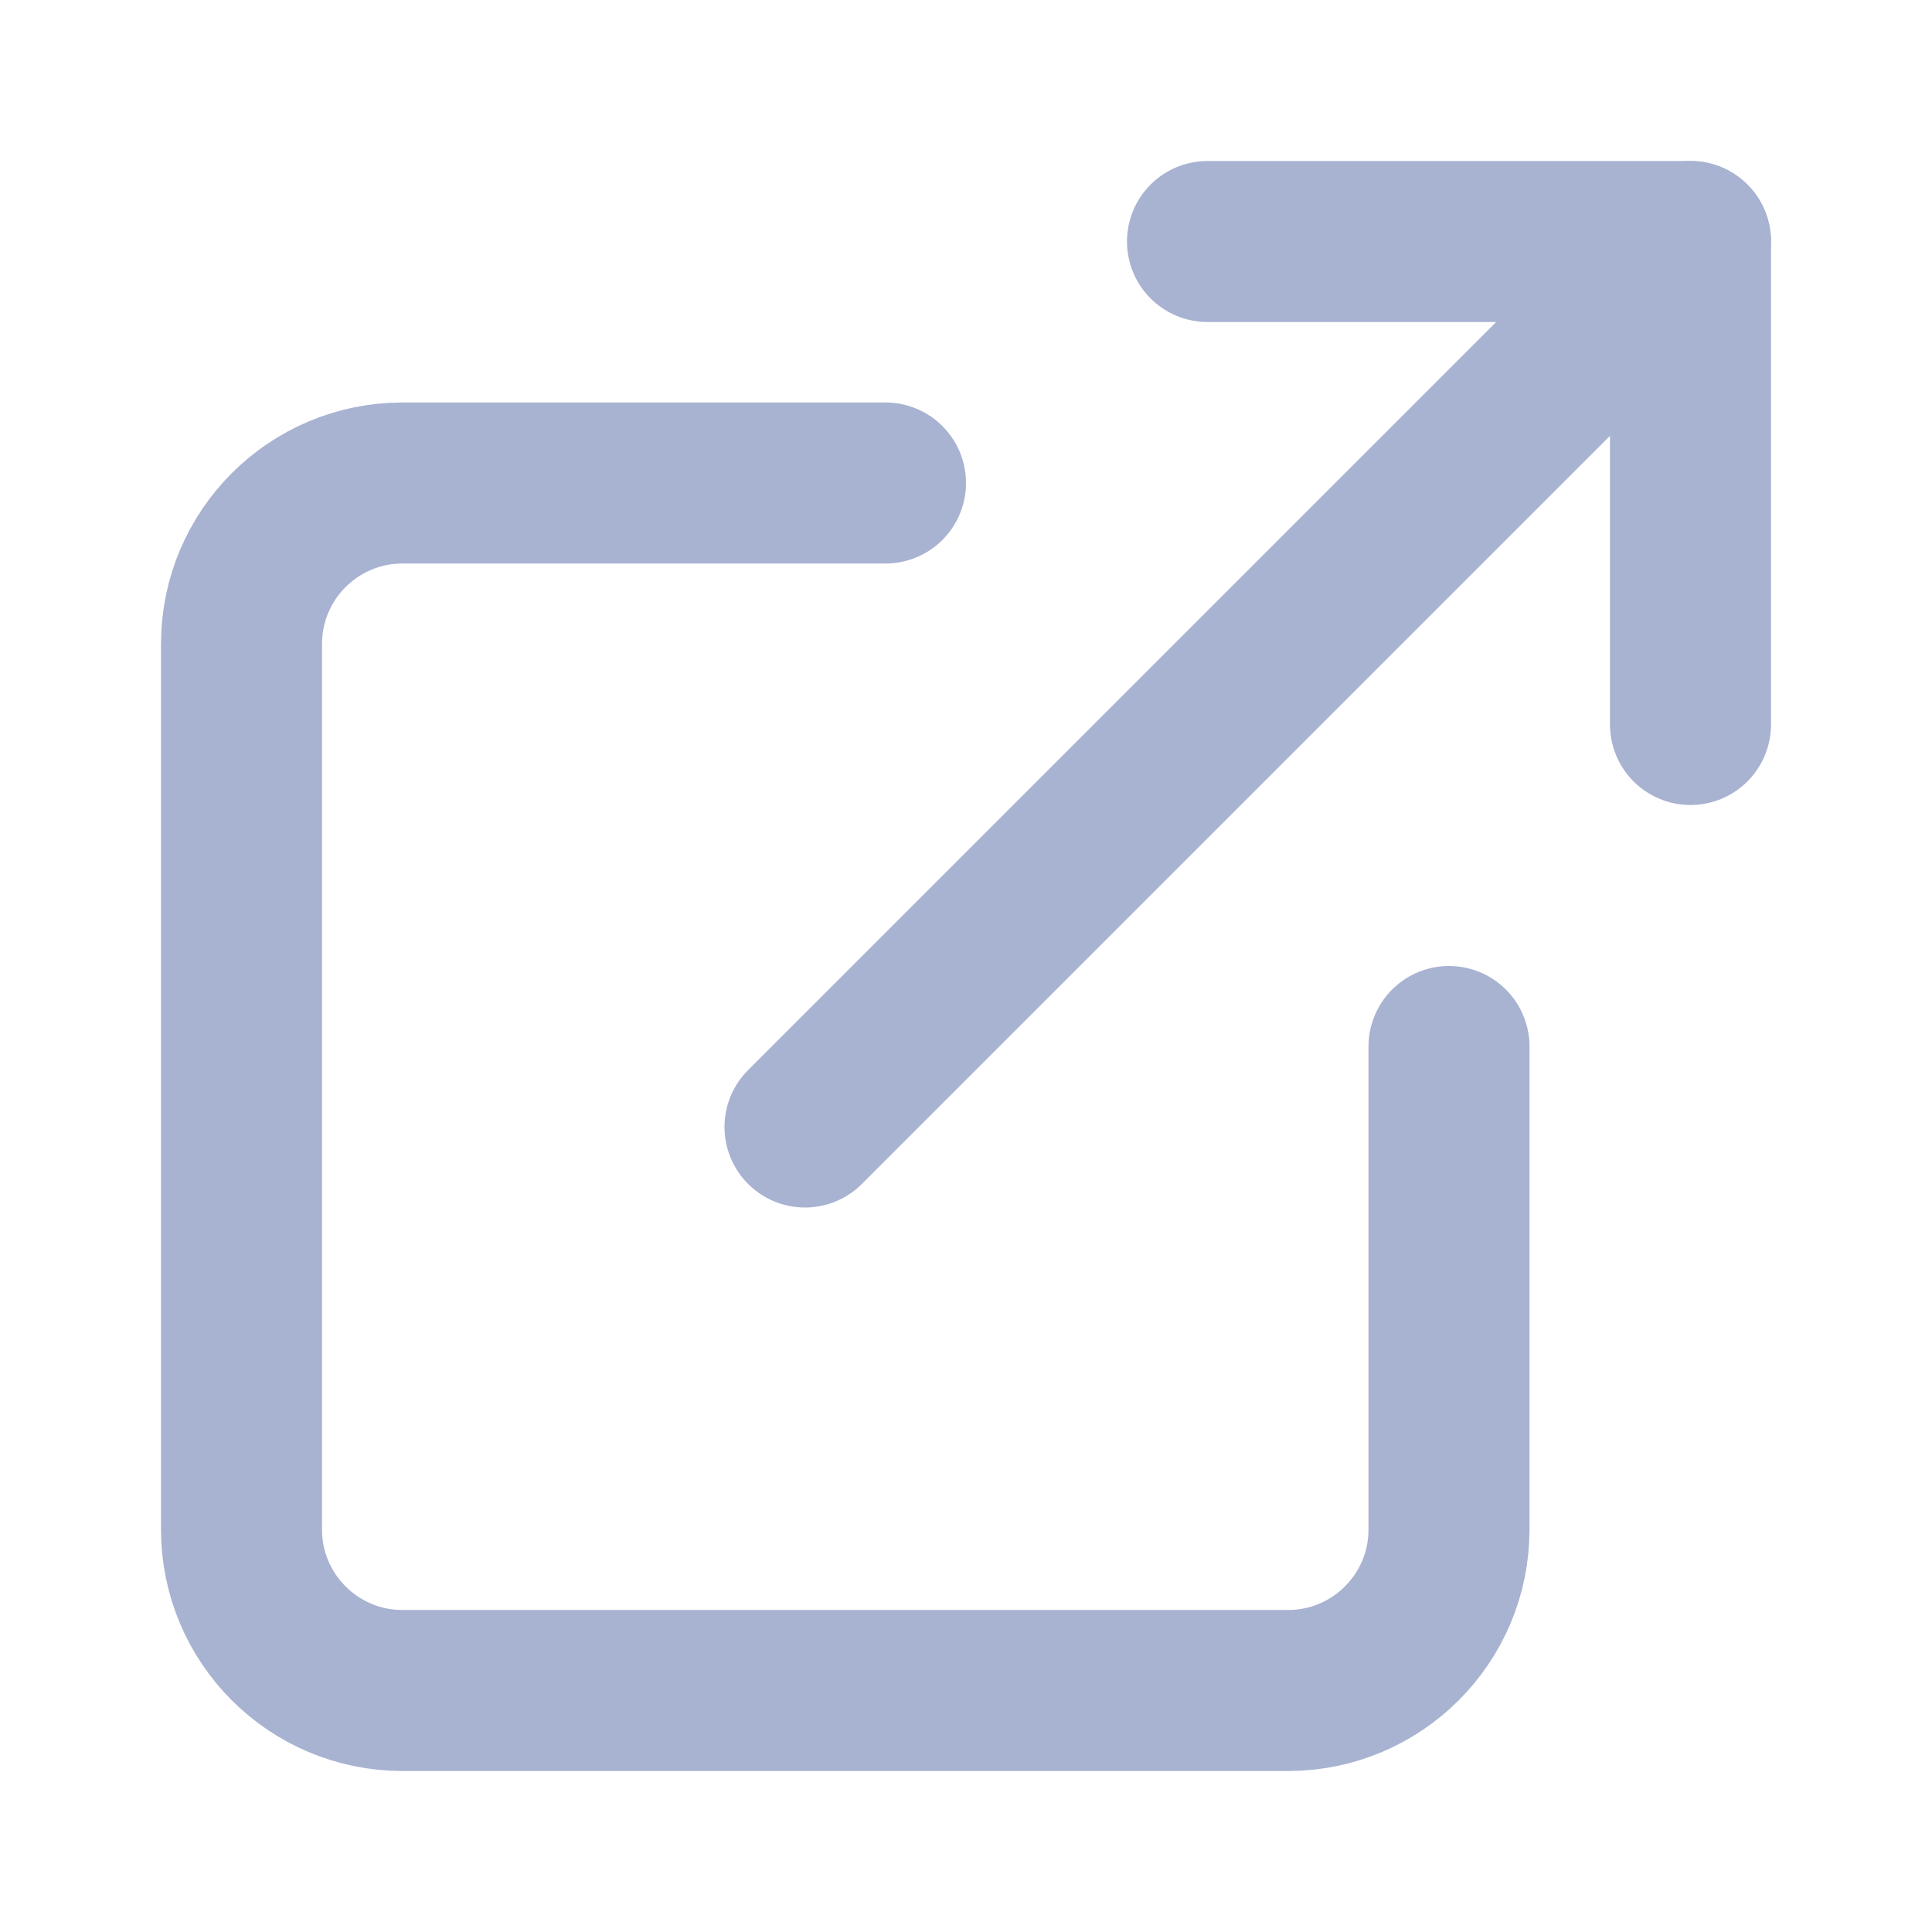
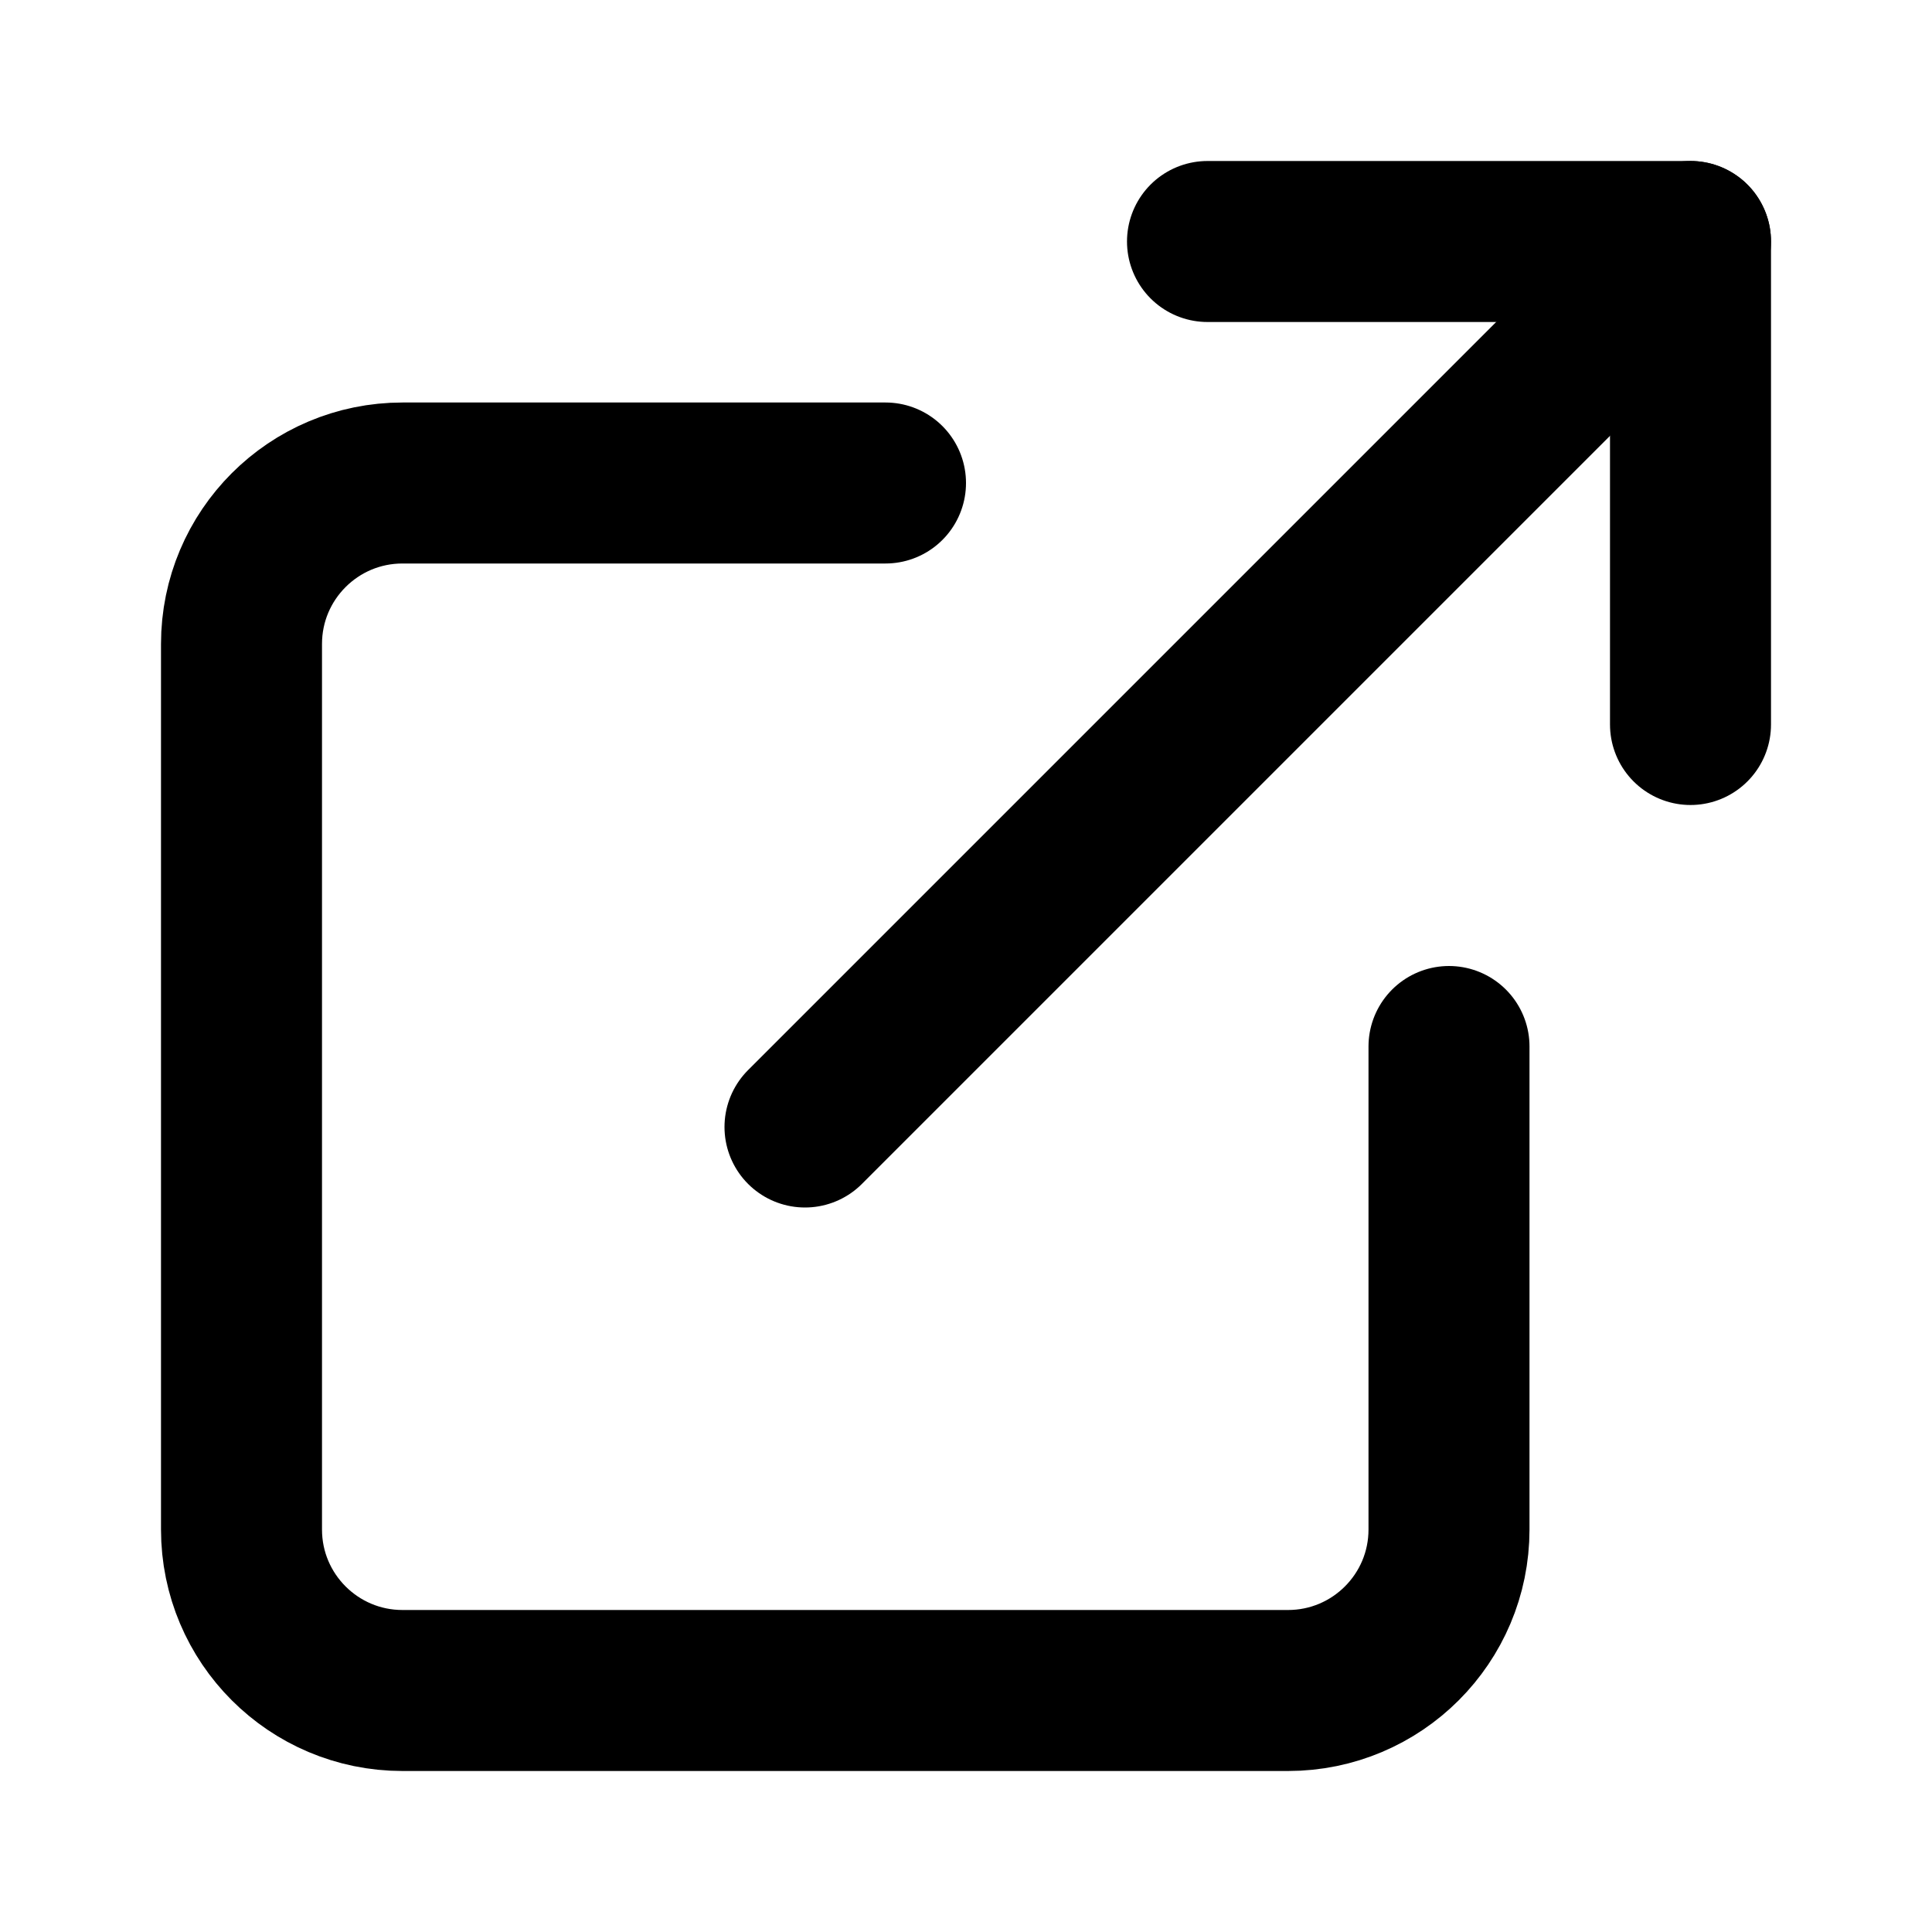
<svg xmlns="http://www.w3.org/2000/svg" role="img" viewBox="0 0 24 24" fill="none" stroke="currentColor" stroke-width="2" stroke-linecap="round" stroke-linejoin="round" class="feather feather-external-link" width="24" height="24">
-   <path d="M18 13v6a2 2 0 0 1-2 2H5a2 2 0 0 1-2-2V8a2 2 0 0 1 2-2h6" stroke="#A8B2D1" fill="none" stroke-width="2px" />
-   <polyline points="15 3 21 3 21 9" stroke="#A8B2D1" fill="none" stroke-width="2px" />
-   <line x1="10" y1="14" x2="21" y2="3" stroke="#A8B2D1" fill="none" stroke-width="2px" />
+   <path d="M18 13v6a2 2 0 0 1-2 2H5a2 2 0 0 1-2-2V8a2 2 0 0 1 2-2h6" stroke="#000" fill="none" stroke-width="2px" />
+   <polyline points="15 3 21 3 21 9" stroke="#000" fill="none" stroke-width="2px" />
+   <line x1="10" y1="14" x2="21" y2="3" stroke="#000" fill="none" stroke-width="2px" />
</svg>
